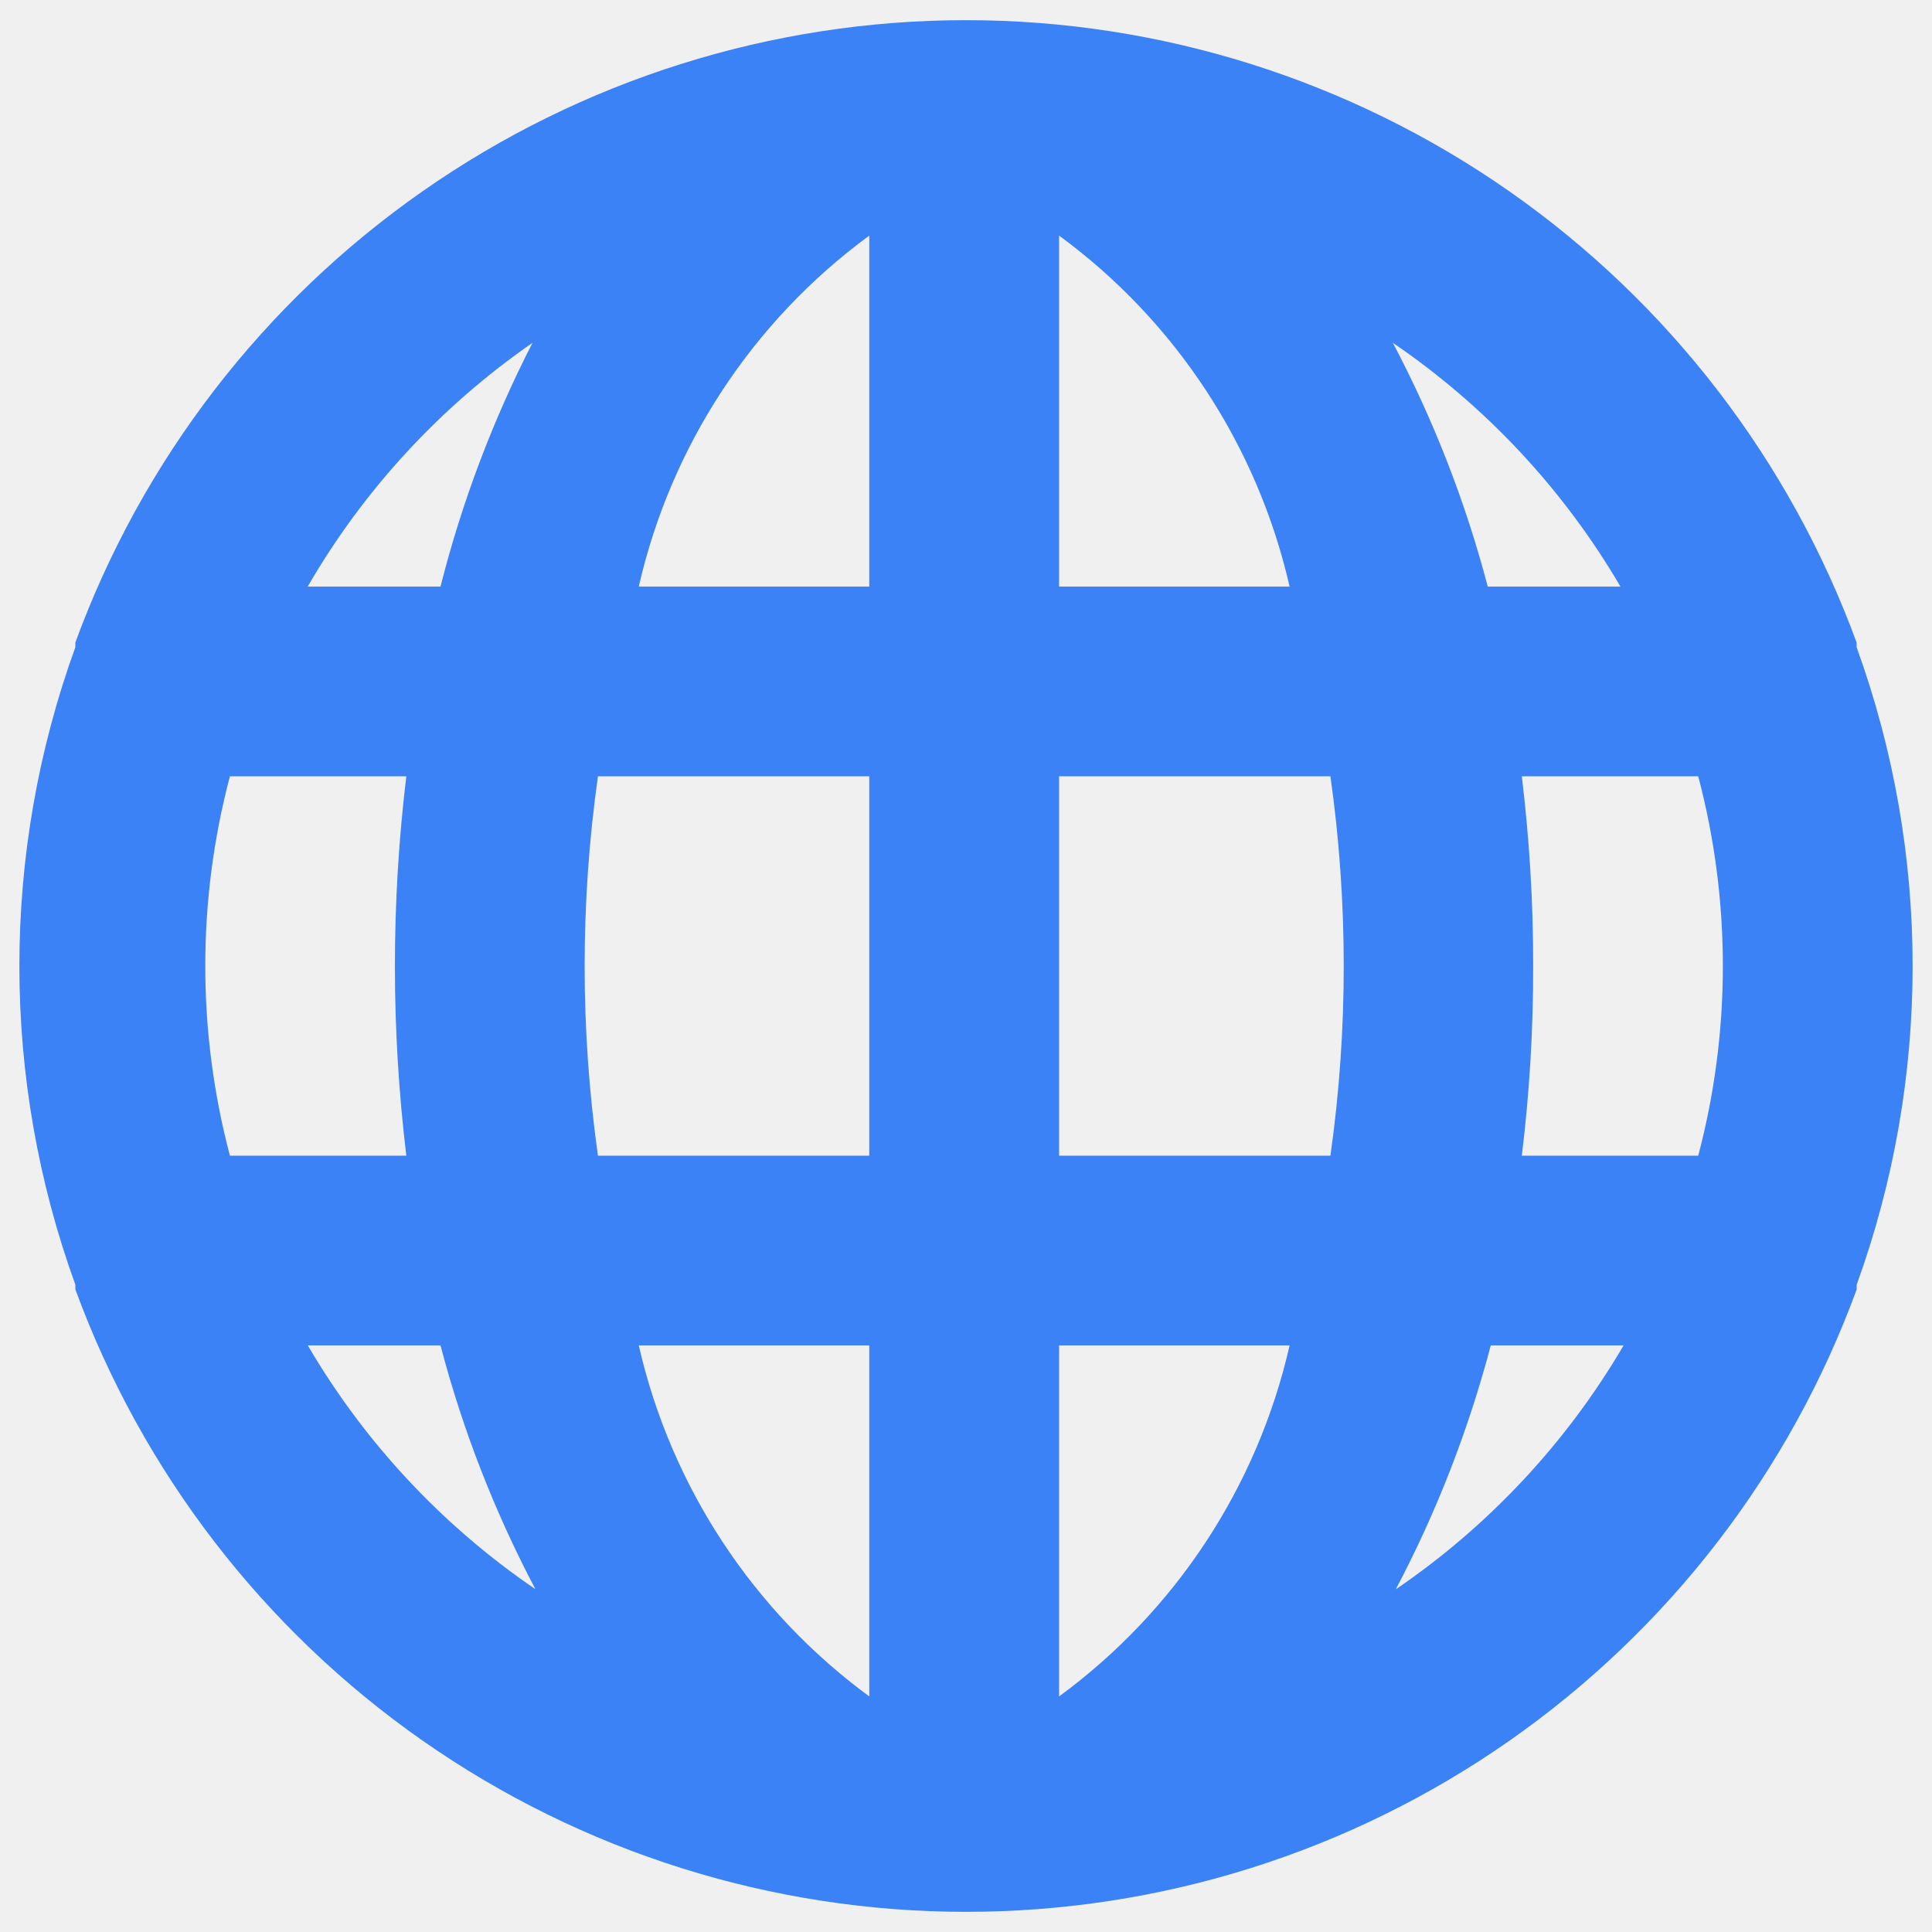
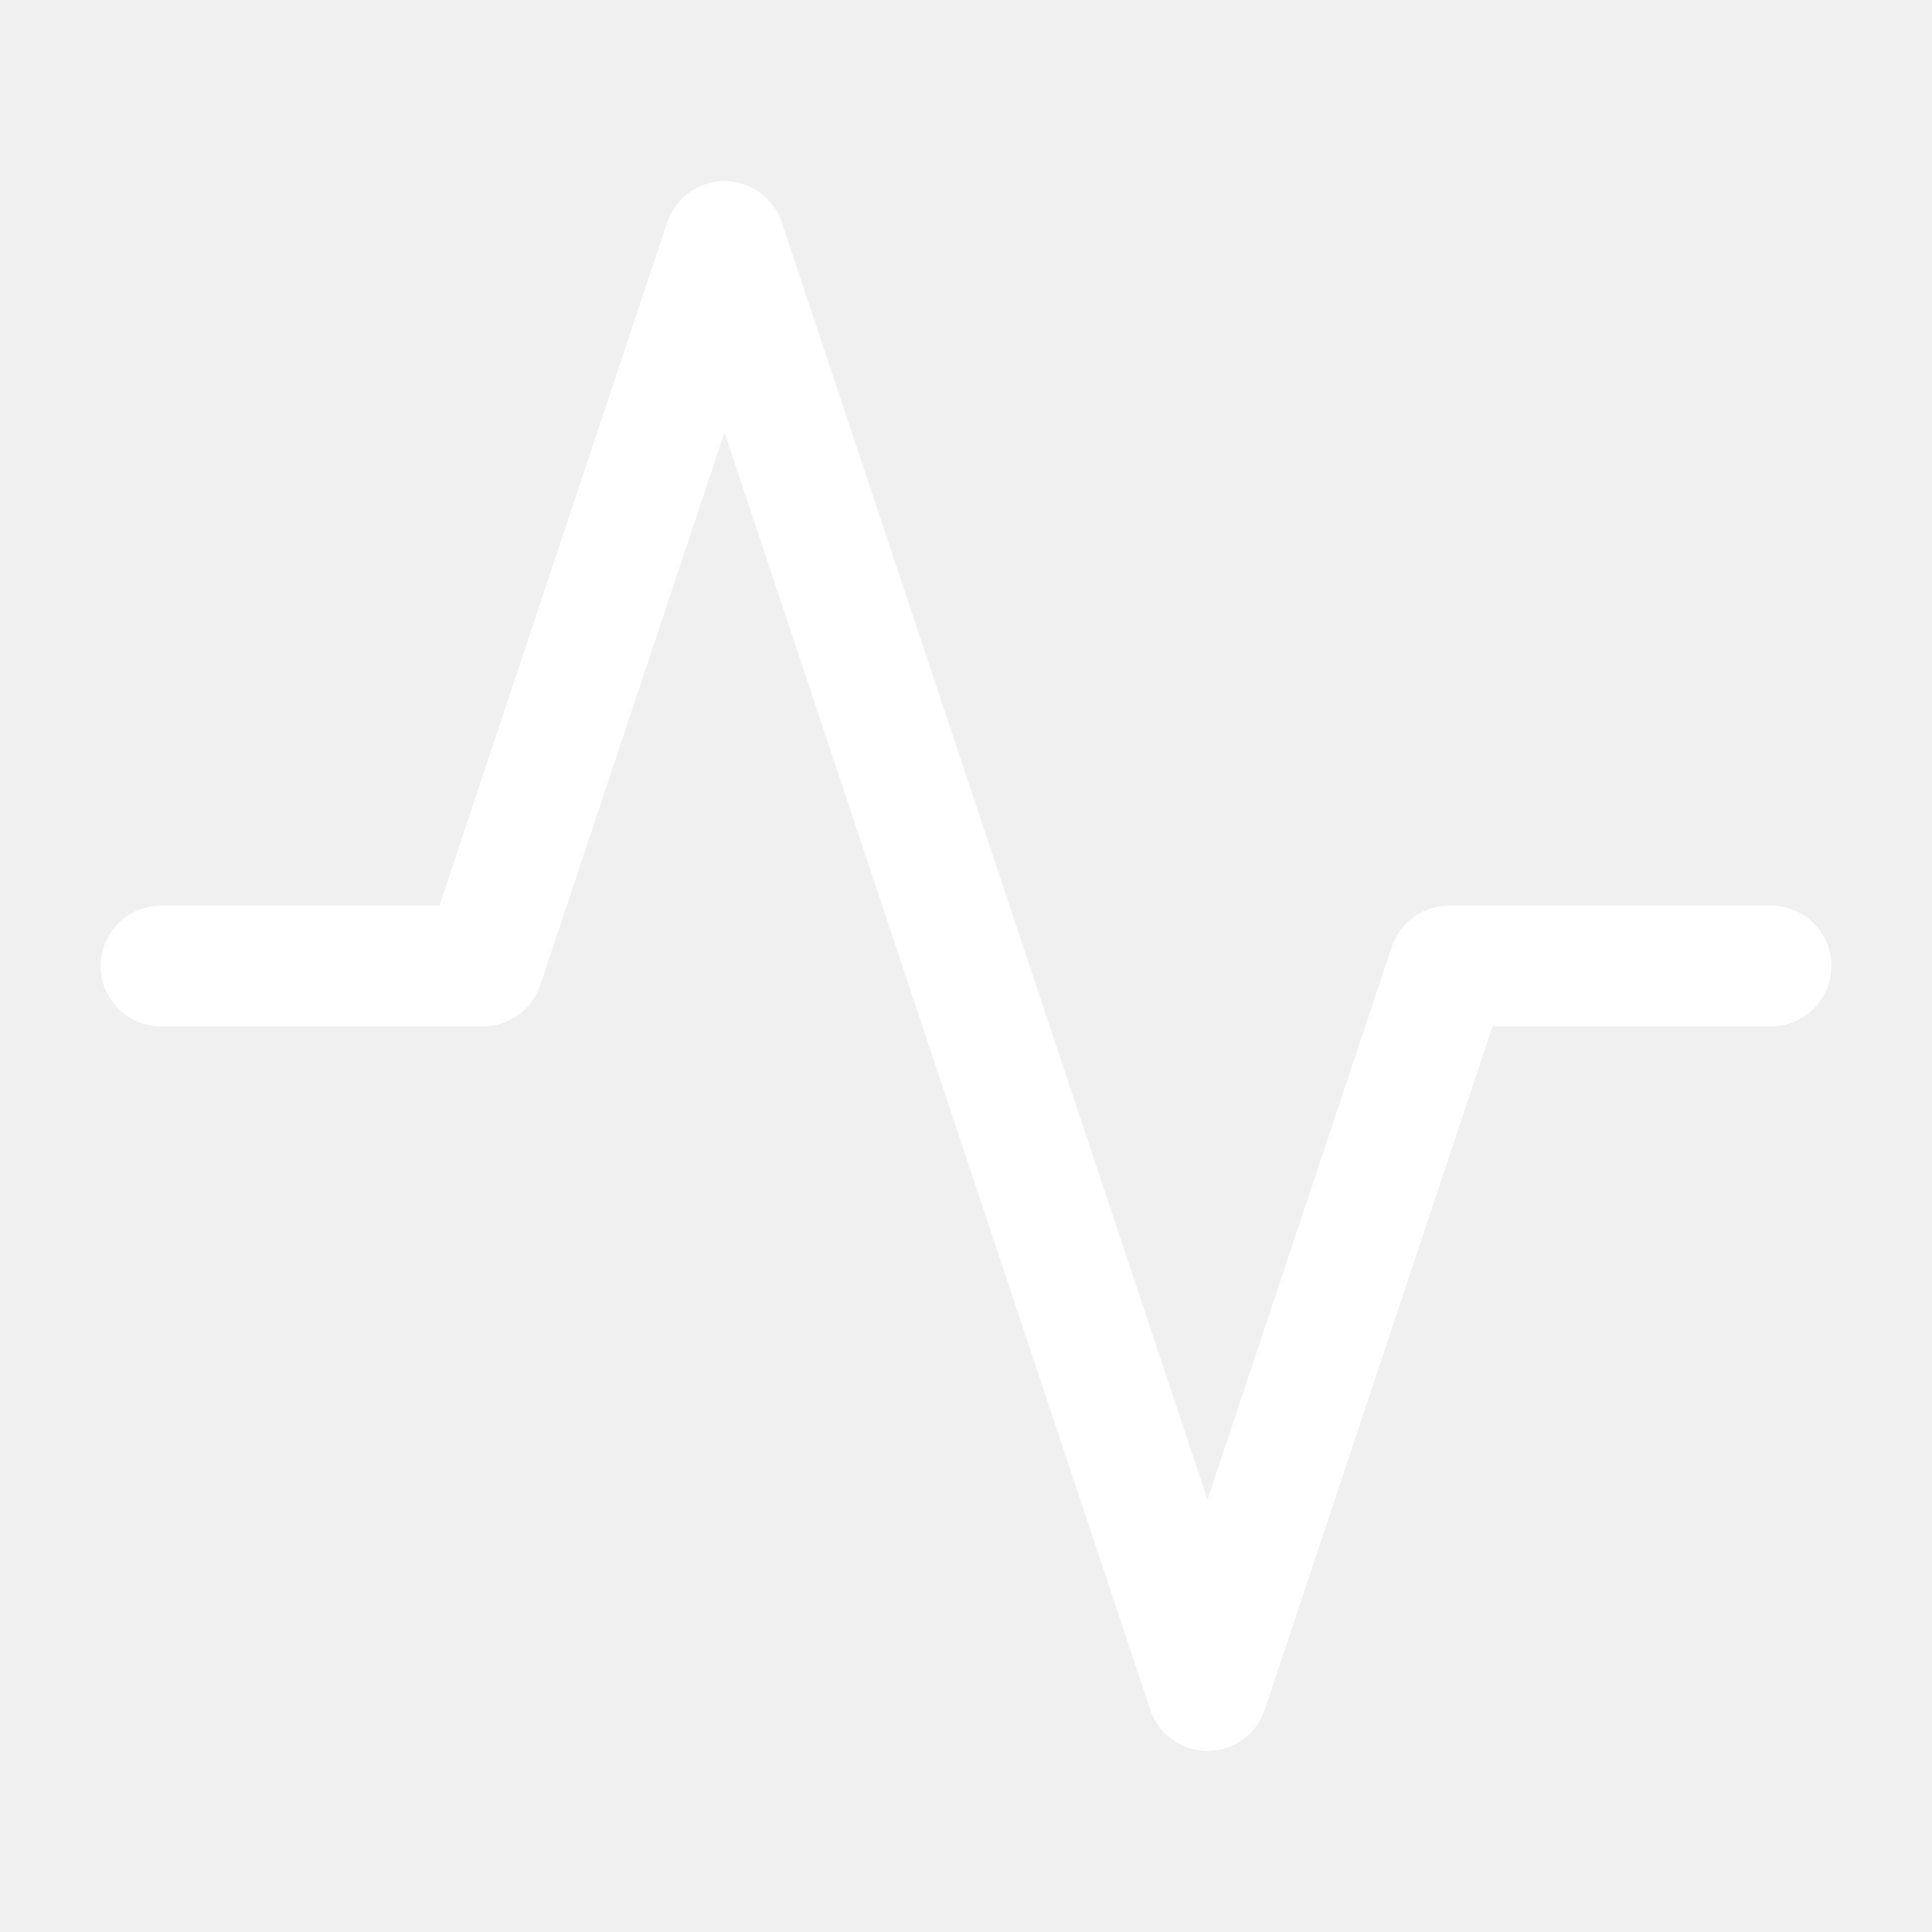
- <svg xmlns="http://www.w3.org/2000/svg" viewBox="0 0 16 16" fill="none" id="Globe--Streamline-Unicons" height="16" width="16">
-   <path d="M15.376 5.361v-0.039c-0.554 -1.511 -1.558 -2.816 -2.877 -3.738C11.18 0.662 9.609 0.167 8 0.167c-1.609 0 -3.18 0.494 -4.499 1.416C2.181 2.505 1.177 3.81 0.624 5.321v0.039c-0.618 1.705 -0.618 3.574 0 5.279v0.039c0.554 1.511 1.558 2.816 2.877 3.738C4.82 15.338 6.391 15.833 8 15.833c1.609 0 3.18 -0.494 4.499 -1.416 1.319 -0.922 2.324 -2.227 2.877 -3.738v-0.039c0.618 -1.705 0.618 -3.574 0 -5.279ZM1.904 9.571c-0.272 -1.03 -0.272 -2.113 0 -3.142h1.461c-0.126 1.044 -0.126 2.099 0 3.142H1.904Zm0.644 1.571H3.648c0.184 0.701 0.448 1.378 0.786 2.019 -0.77 -0.525 -1.414 -1.214 -1.885 -2.019ZM3.648 4.858H2.548c0.464 -0.802 1.1 -1.491 1.862 -2.019 -0.329 0.642 -0.585 1.319 -0.762 2.019Zm3.551 9.191c-0.965 -0.708 -1.642 -1.74 -1.909 -2.907h1.909v2.907Zm0 -4.478H4.952c-0.147 -1.042 -0.147 -2.1 0 -3.142h2.247v3.142Zm0 -4.713H5.29c0.266 -1.167 0.944 -2.199 1.909 -2.907v2.907Zm6.222 0h-1.1c-0.184 -0.701 -0.448 -1.378 -0.786 -2.019 0.77 0.525 1.414 1.214 1.885 2.019Zm-4.65 -2.907c0.965 0.708 1.642 1.74 1.909 2.907h-1.909V1.951Zm0 12.098v-2.907h1.909c-0.266 1.167 -0.944 2.199 -1.909 2.907Zm2.247 -4.478h-2.247V6.429h2.247c0.147 1.042 0.147 2.1 0 3.142Zm0.542 3.59c0.338 -0.641 0.601 -1.318 0.786 -2.019h1.1c-0.471 0.804 -1.115 1.494 -1.885 2.019Zm2.506 -3.59H12.603c0.064 -0.521 0.095 -1.046 0.094 -1.571 0.001 -0.525 -0.031 -1.05 -0.094 -1.571h1.461c0.272 1.03 0.272 2.112 0 3.142Z" fill="#3b82f6" stroke-width="0.667" />
+ <svg xmlns="http://www.w3.org/2000/svg" viewBox="0 0 24 24" fill="none">
+   <polyline points="22 12 18 12 15 21 9 3 6 12 2 12" stroke="white" stroke-width="1.5" stroke-linecap="round" stroke-linejoin="round" />
</svg>
